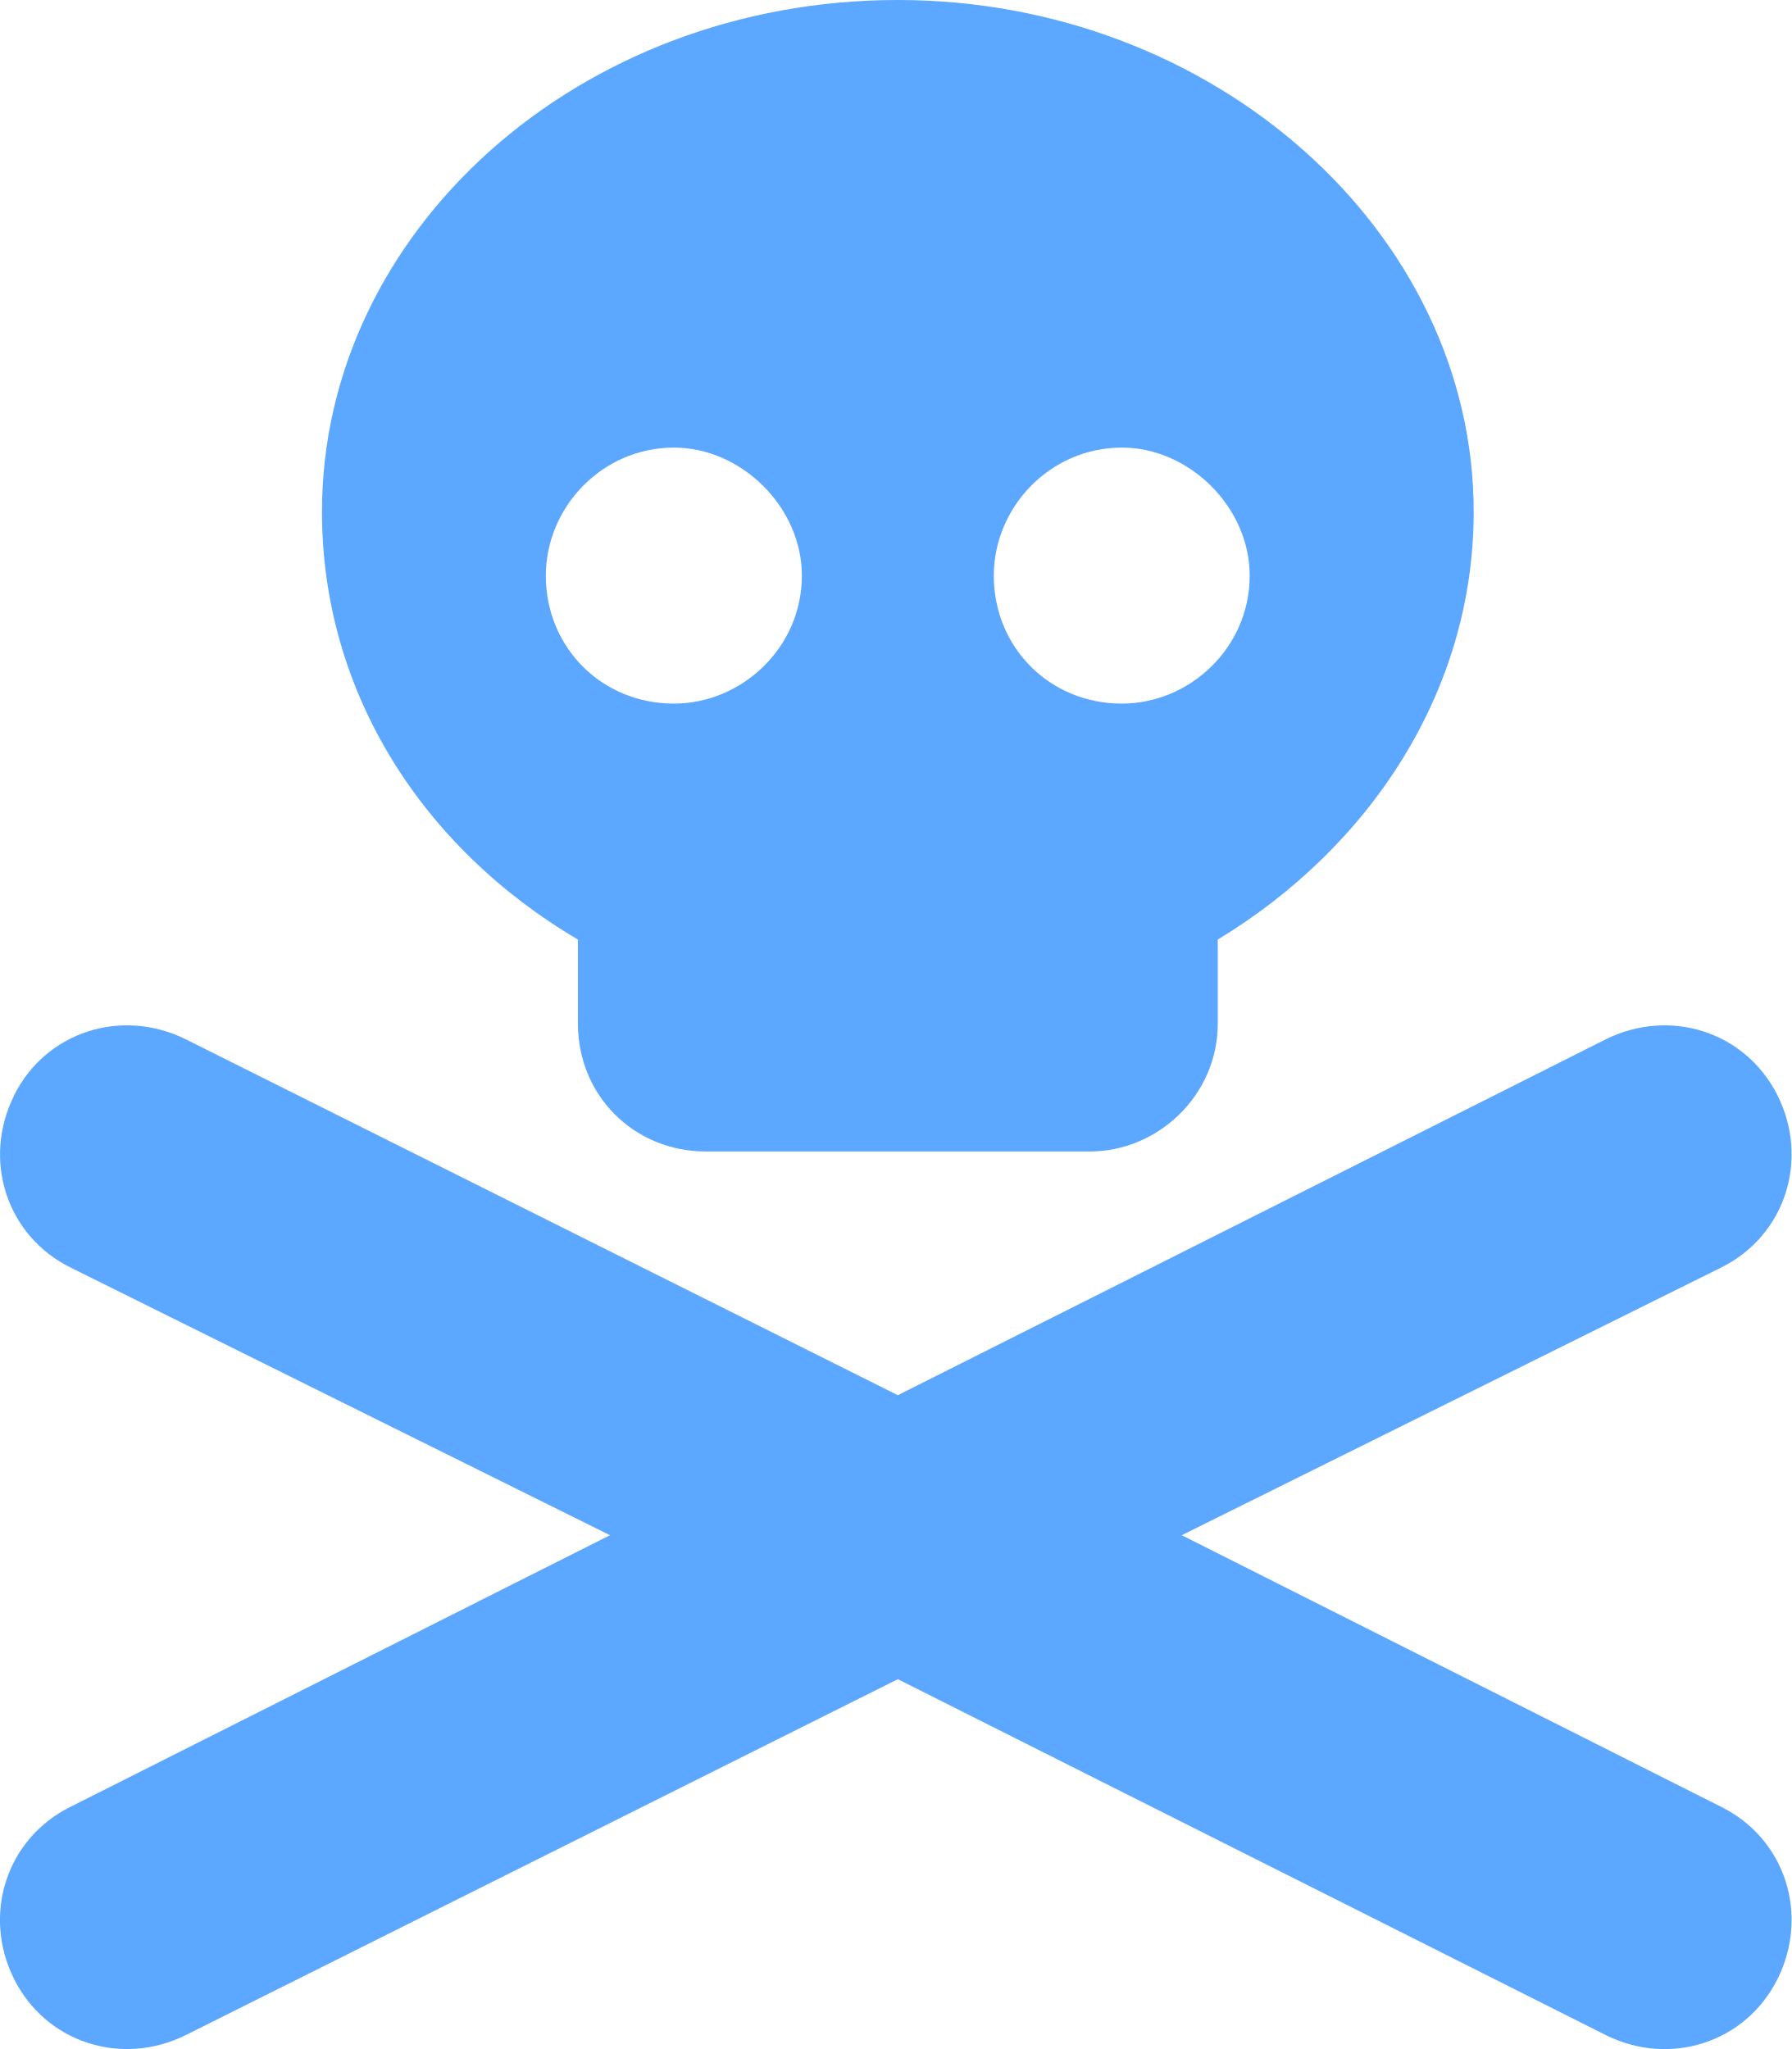
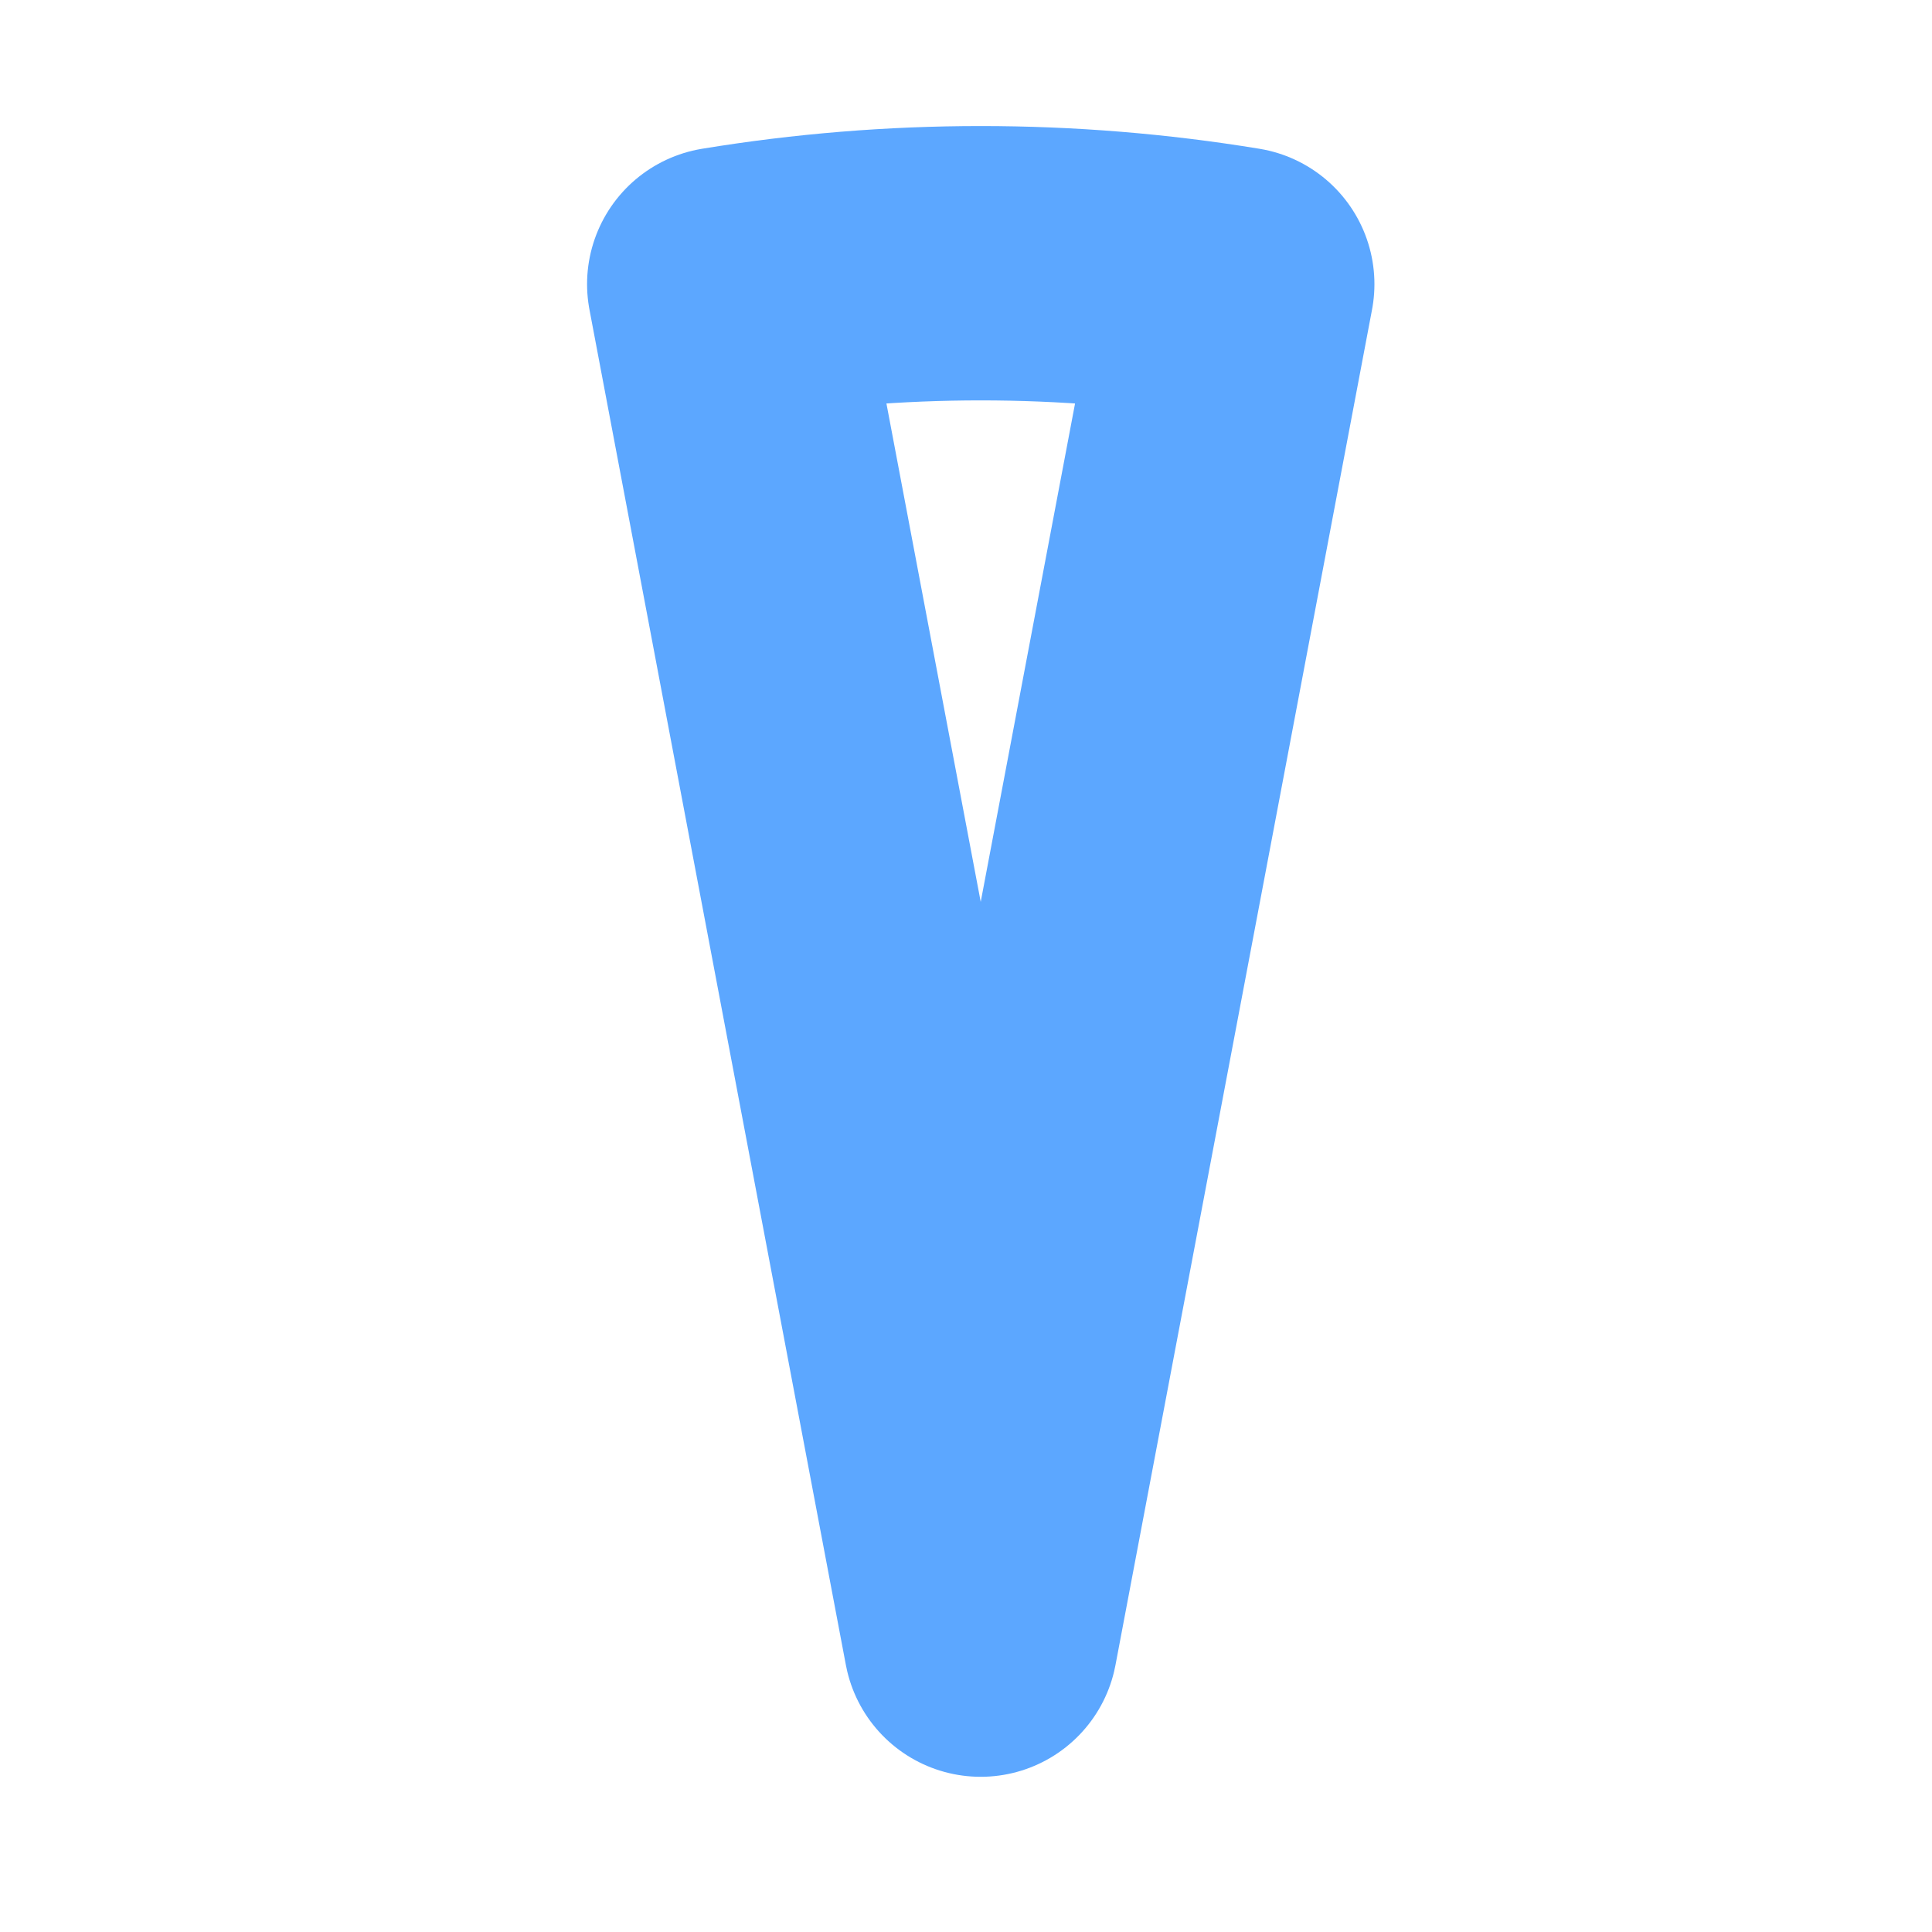
- <svg xmlns="http://www.w3.org/2000/svg" width="13.127" height="15.015" viewBox="0 0 13.127 15.015" fill="none" version="1.1" id="svg4">
+ <svg xmlns="http://www.w3.org/2000/svg" width="15" height="15" viewBox="0 0 15 15" fill="none" version="1.1" id="svg4">
  <defs id="defs8" />
-   <path d="m 10.797,3.75 c 0,1.318 -0.762,2.461 -1.875,3.135 v 0.615 c 0,0.527 -0.439,0.938 -0.938,0.938 h -2.812 c -0.527,0 -0.938,-0.41 -0.938,-0.938 V 6.885 c -1.143,-0.674 -1.875,-1.816 -1.875,-3.135 0,-2.051 1.875,-3.75 4.219,-3.75 2.314,0 4.219,1.699 4.219,3.75 z M 4.937,5.156 c 0.498,0 0.938,-0.41 0.938,-0.938 0,-0.498 -0.439,-0.938 -0.938,-0.938 -0.527,0 -0.938,0.439 -0.938,0.938 0,0.527 0.41,0.938 0.938,0.938 z m 4.219,-0.938 c 0,-0.498 -0.439,-0.938 -0.937,-0.938 -0.527,0 -0.938,0.439 -0.938,0.938 0,0.527 0.41,0.938 0.938,0.938 0.498,0 0.937,-0.41 0.937,-0.938 z M 0.103,8.027 c 0.234,-0.469 0.791,-0.644 1.26,-0.41 l 5.215,2.607 5.185,-2.607 c 0.469,-0.234 1.025,-0.059 1.26,0.41 0.234,0.469 0.059,1.025 -0.41,1.26 l -3.955,1.963 3.955,1.992 c 0.469,0.234 0.644,0.791 0.41,1.26 -0.234,0.469 -0.791,0.645 -1.26,0.41 l -5.185,-2.607 -5.215,2.607 c -0.469,0.234 -1.025,0.059 -1.26,-0.41 -0.234,-0.469 -0.059,-1.025 0.41,-1.26 L 4.469,11.25 0.514,9.287 c -0.469,-0.234 -0.645,-0.791 -0.41,-1.26 z" fill="#5ca7ff" id="path2" />
+   <path style="opacity:1;fill:none;stroke:#5ca7ff;stroke-width:2.13;stroke-linecap:round;stroke-linejoin:round;stroke-dasharray:none;stroke-dashoffset:0;stroke-opacity:1" id="path940" d="m 5.623,2.206 a 11.468,10.687 0 0 1 3.983,10e-8 L 7.614,12.73 Z" />
</svg>
